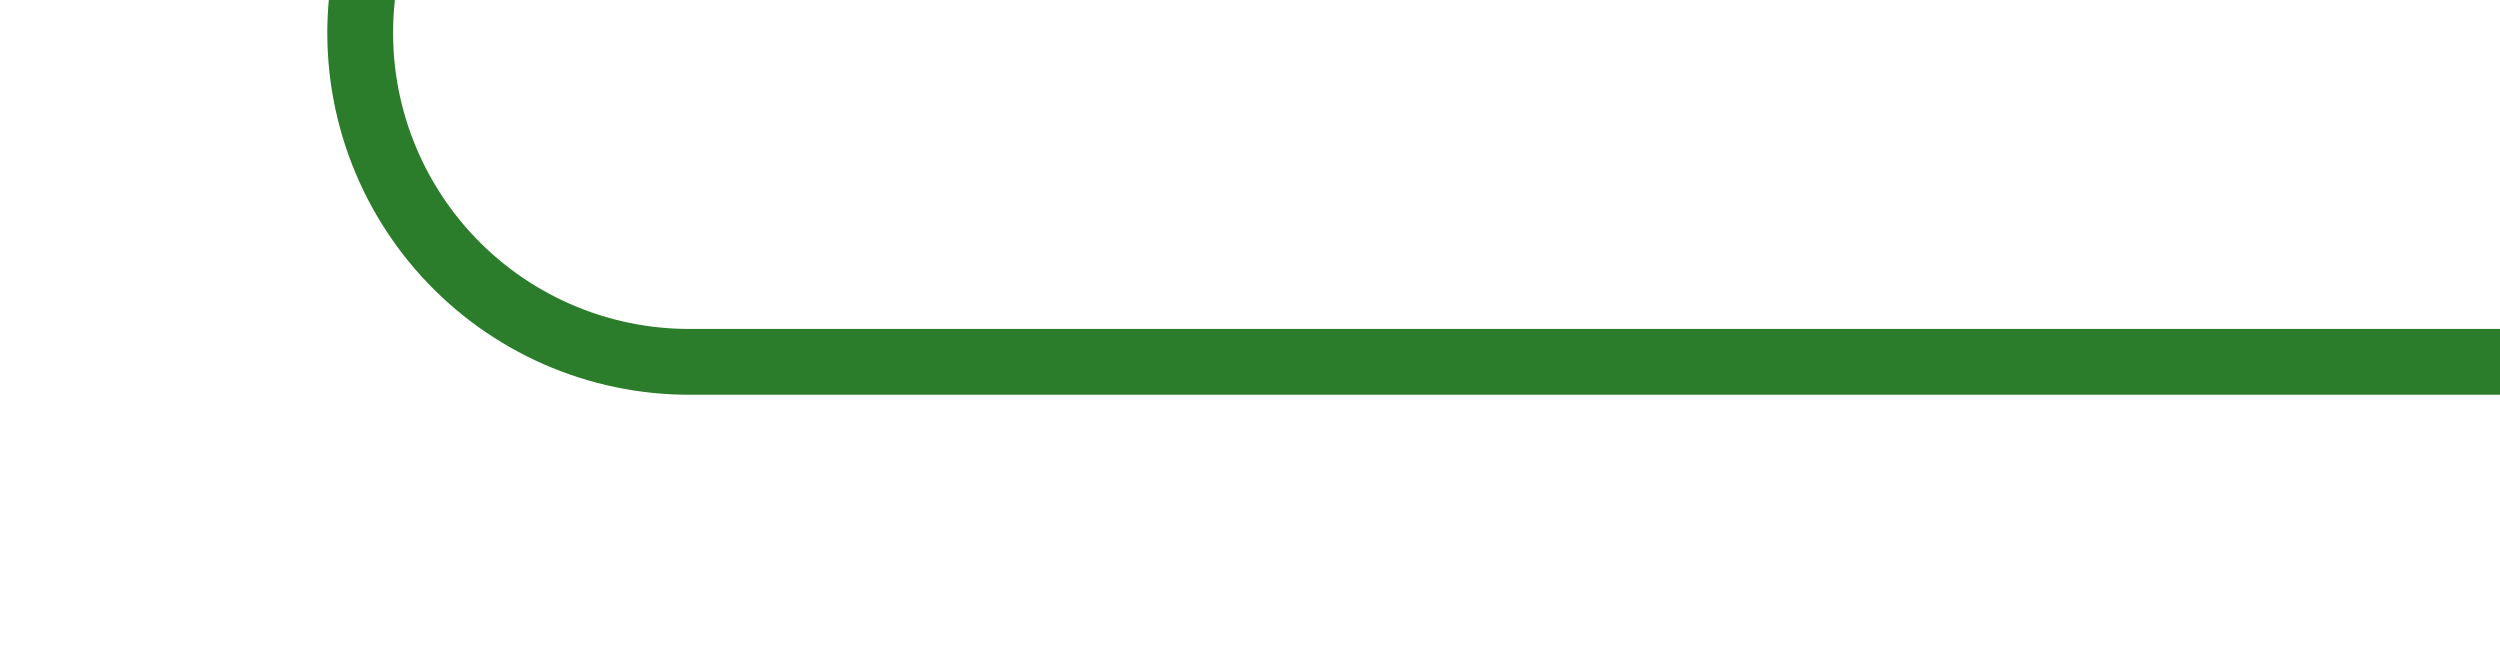
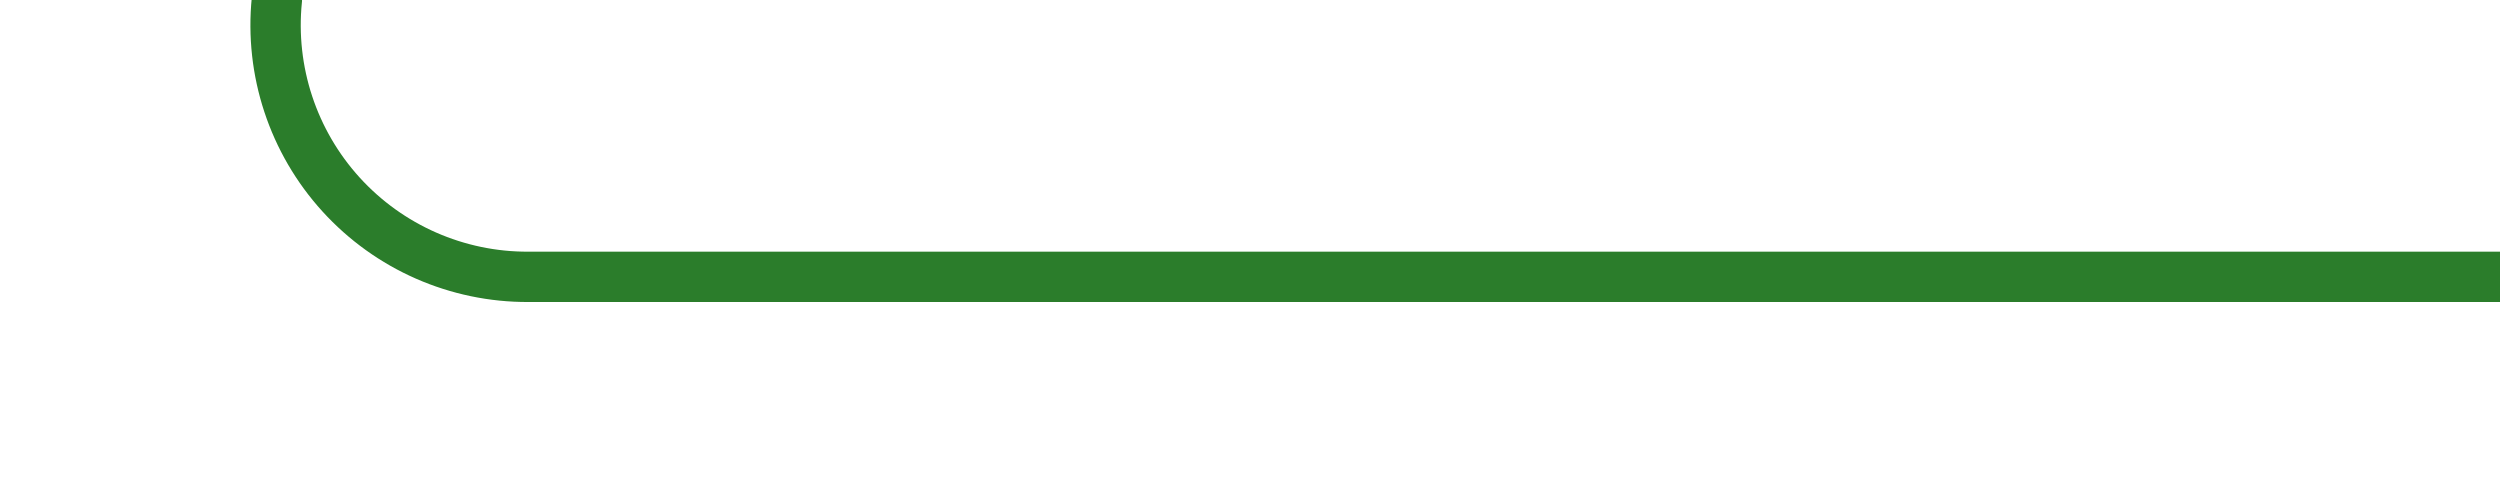
- <svg xmlns="http://www.w3.org/2000/svg" version="1.1" width="38px" height="10px" preserveAspectRatio="xMinYMid meet" viewBox="1211 242  38 8">
-   <path d="M 1152 140.5  L 1211 140.5  A 5 5 0 0 1 1216.5 145.5 L 1216.5 241  A 5 5 0 0 0 1221.5 246.5 L 1249 246.5  " stroke-width="1" stroke="#2b7d2b" fill="none" />
+ <svg xmlns="http://www.w3.org/2000/svg" version="1.1" width="49.667px" height="10px" preserveAspectRatio="xMinYMid meet" viewBox="1712.333 558  49.667 8">
+   <path d="M 1665 451.5  L 1712.333 451.5  A 5 5 0 0 1 1717.833 456.5 L 1717.833 557  A 5 5 0 0 0 1722.833 562.5 L 1762 562.5  " stroke-width="1" stroke="#2b7d2b" fill="none" />
</svg>
